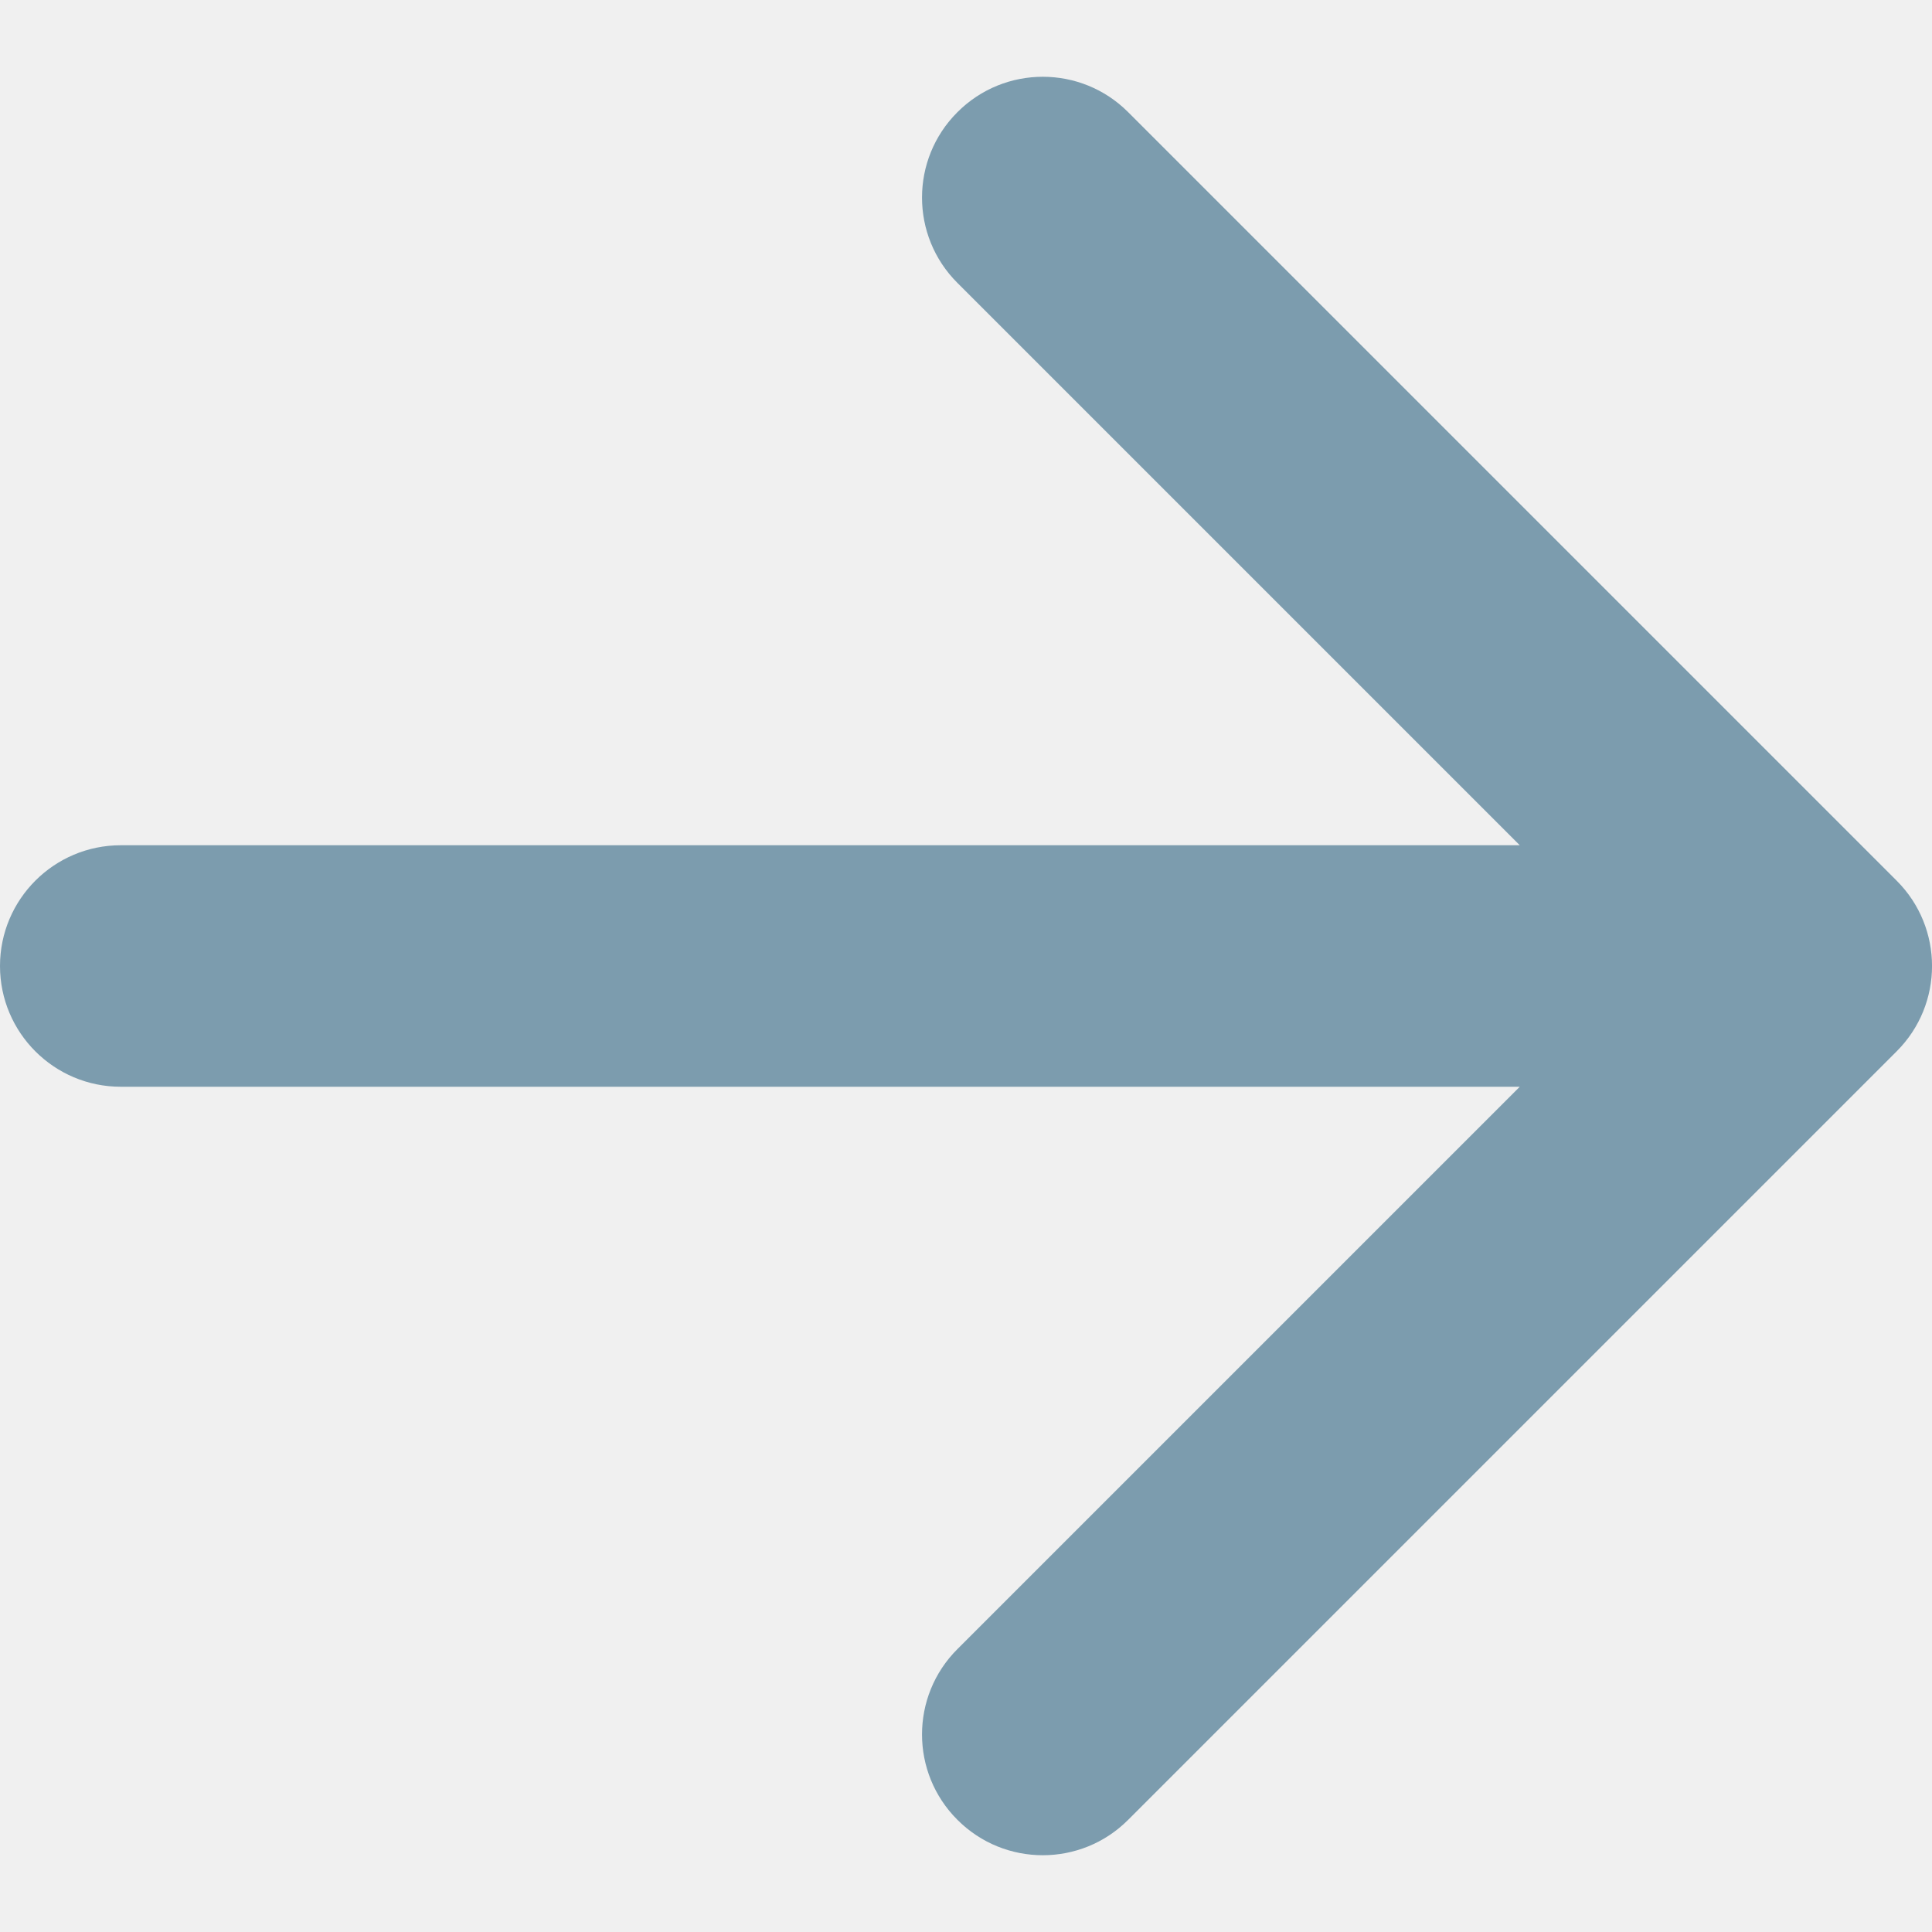
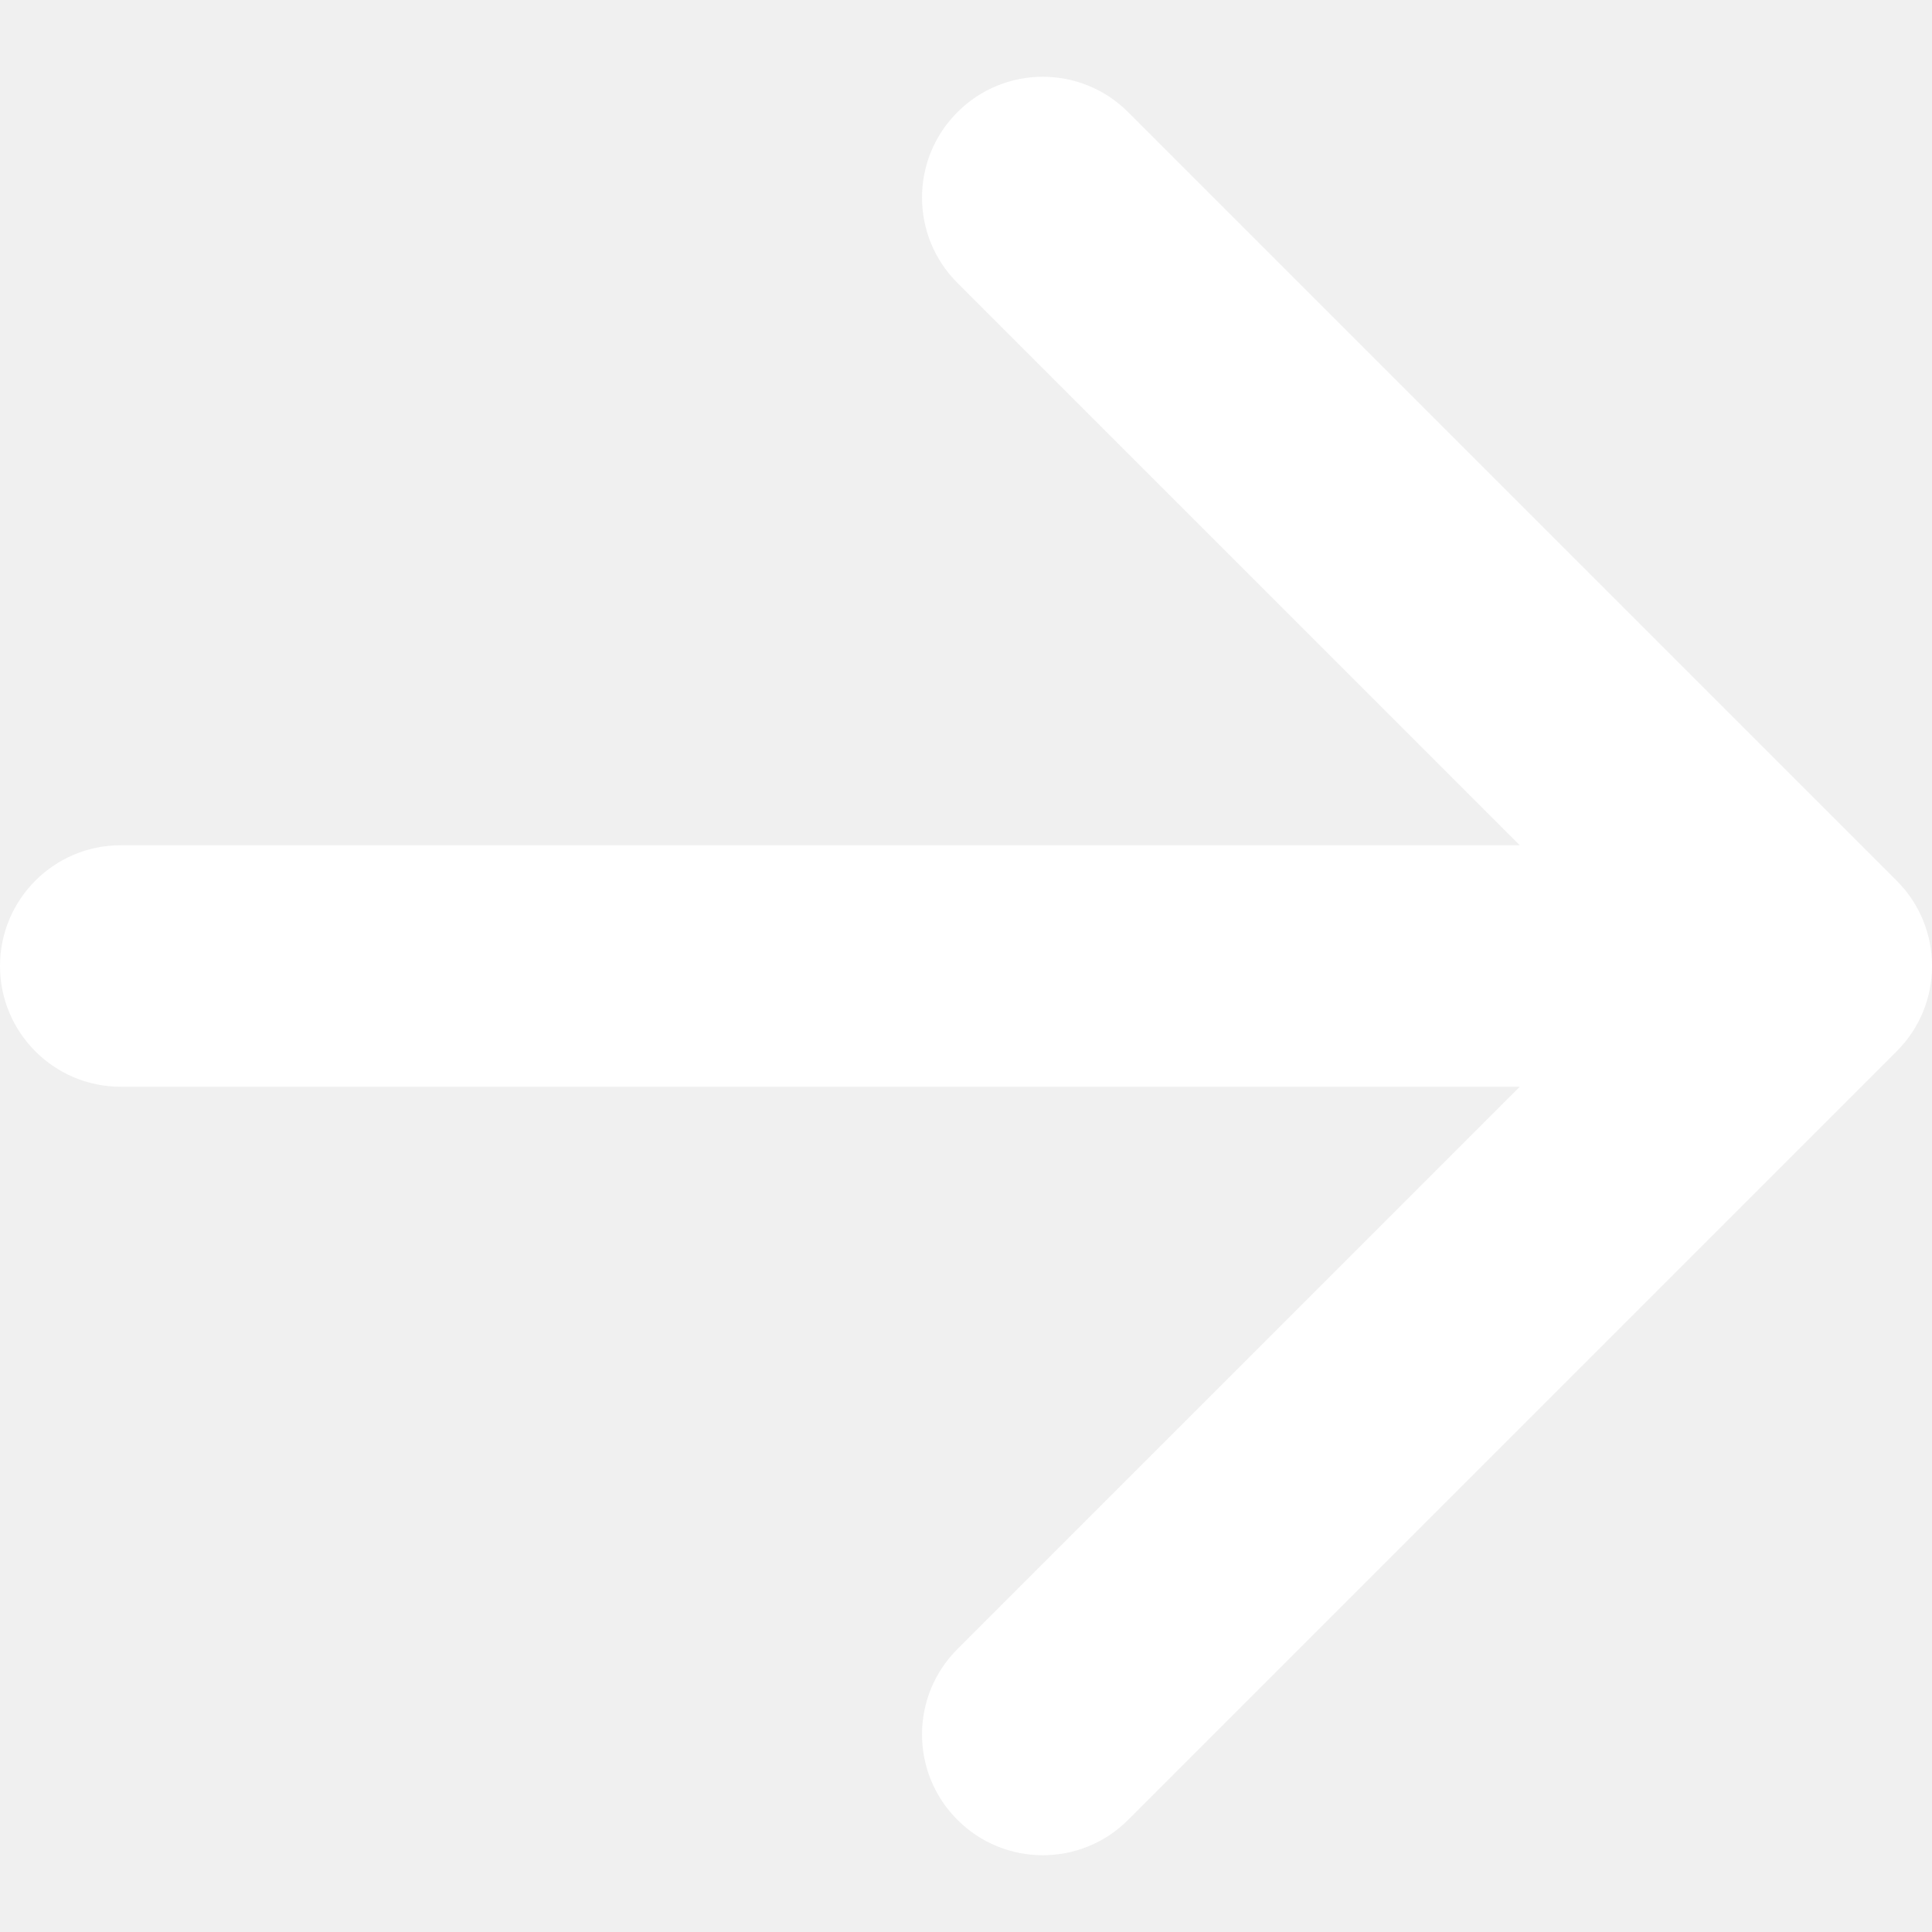
<svg xmlns="http://www.w3.org/2000/svg" width="16" height="16" viewBox="0 0 16 16" fill="none">
-   <path d="M1 7C0.448 7 4.82823e-08 7.448 0 8C-4.82823e-08 8.552 0.448 9 1 9L1 7ZM15.707 8.707C16.098 8.317 16.098 7.683 15.707 7.293L9.343 0.929C8.953 0.538 8.319 0.538 7.929 0.929C7.538 1.319 7.538 1.953 7.929 2.343L13.586 8L7.929 13.657C7.538 14.047 7.538 14.681 7.929 15.071C8.319 15.462 8.953 15.462 9.343 15.071L15.707 8.707ZM1 9L15 9L15 7L1 7L1 9Z" fill="#7C9CAE" />
+   <path d="M1 7C0.448 7 4.82823e-08 7.448 0 8C-4.82823e-08 8.552 0.448 9 1 9L1 7ZM15.707 8.707C16.098 8.317 16.098 7.683 15.707 7.293L9.343 0.929C8.953 0.538 8.319 0.538 7.929 0.929C7.538 1.319 7.538 1.953 7.929 2.343L13.586 8L7.929 13.657C7.538 14.047 7.538 14.681 7.929 15.071C8.319 15.462 8.953 15.462 9.343 15.071L15.707 8.707ZM1 9L15 9L15 7L1 7L1 9Z" fill="white" />
</svg>
